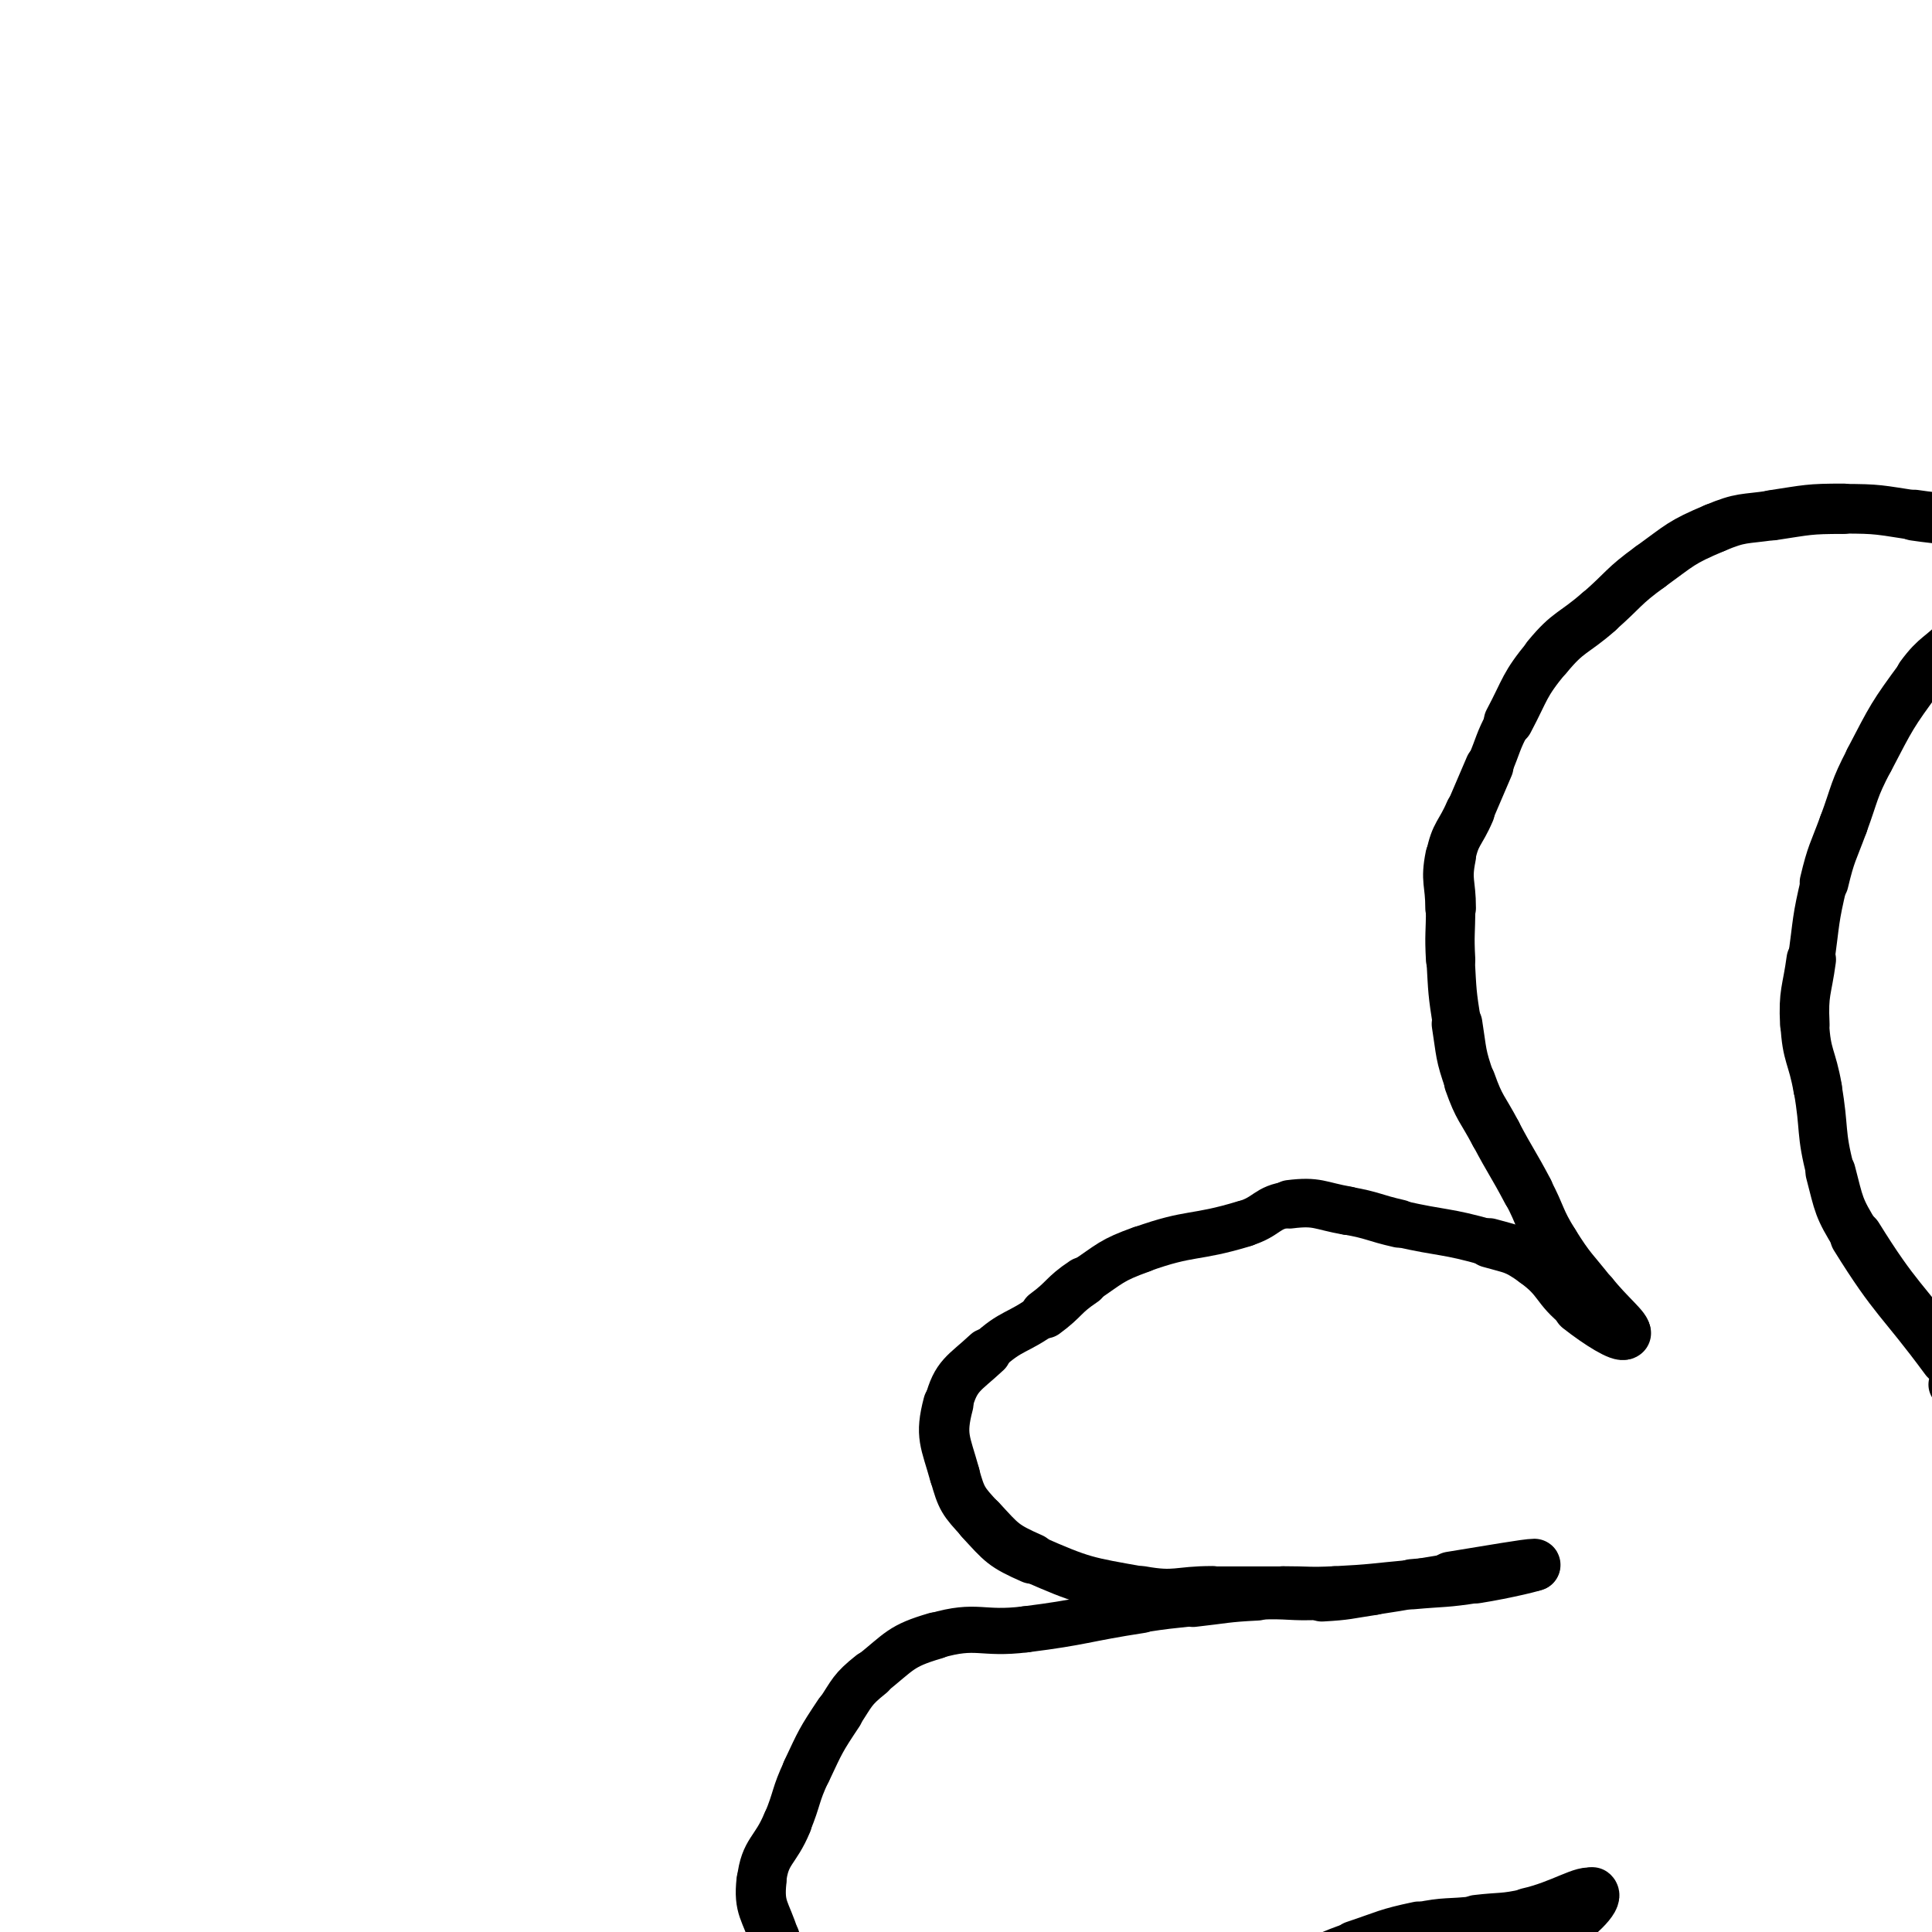
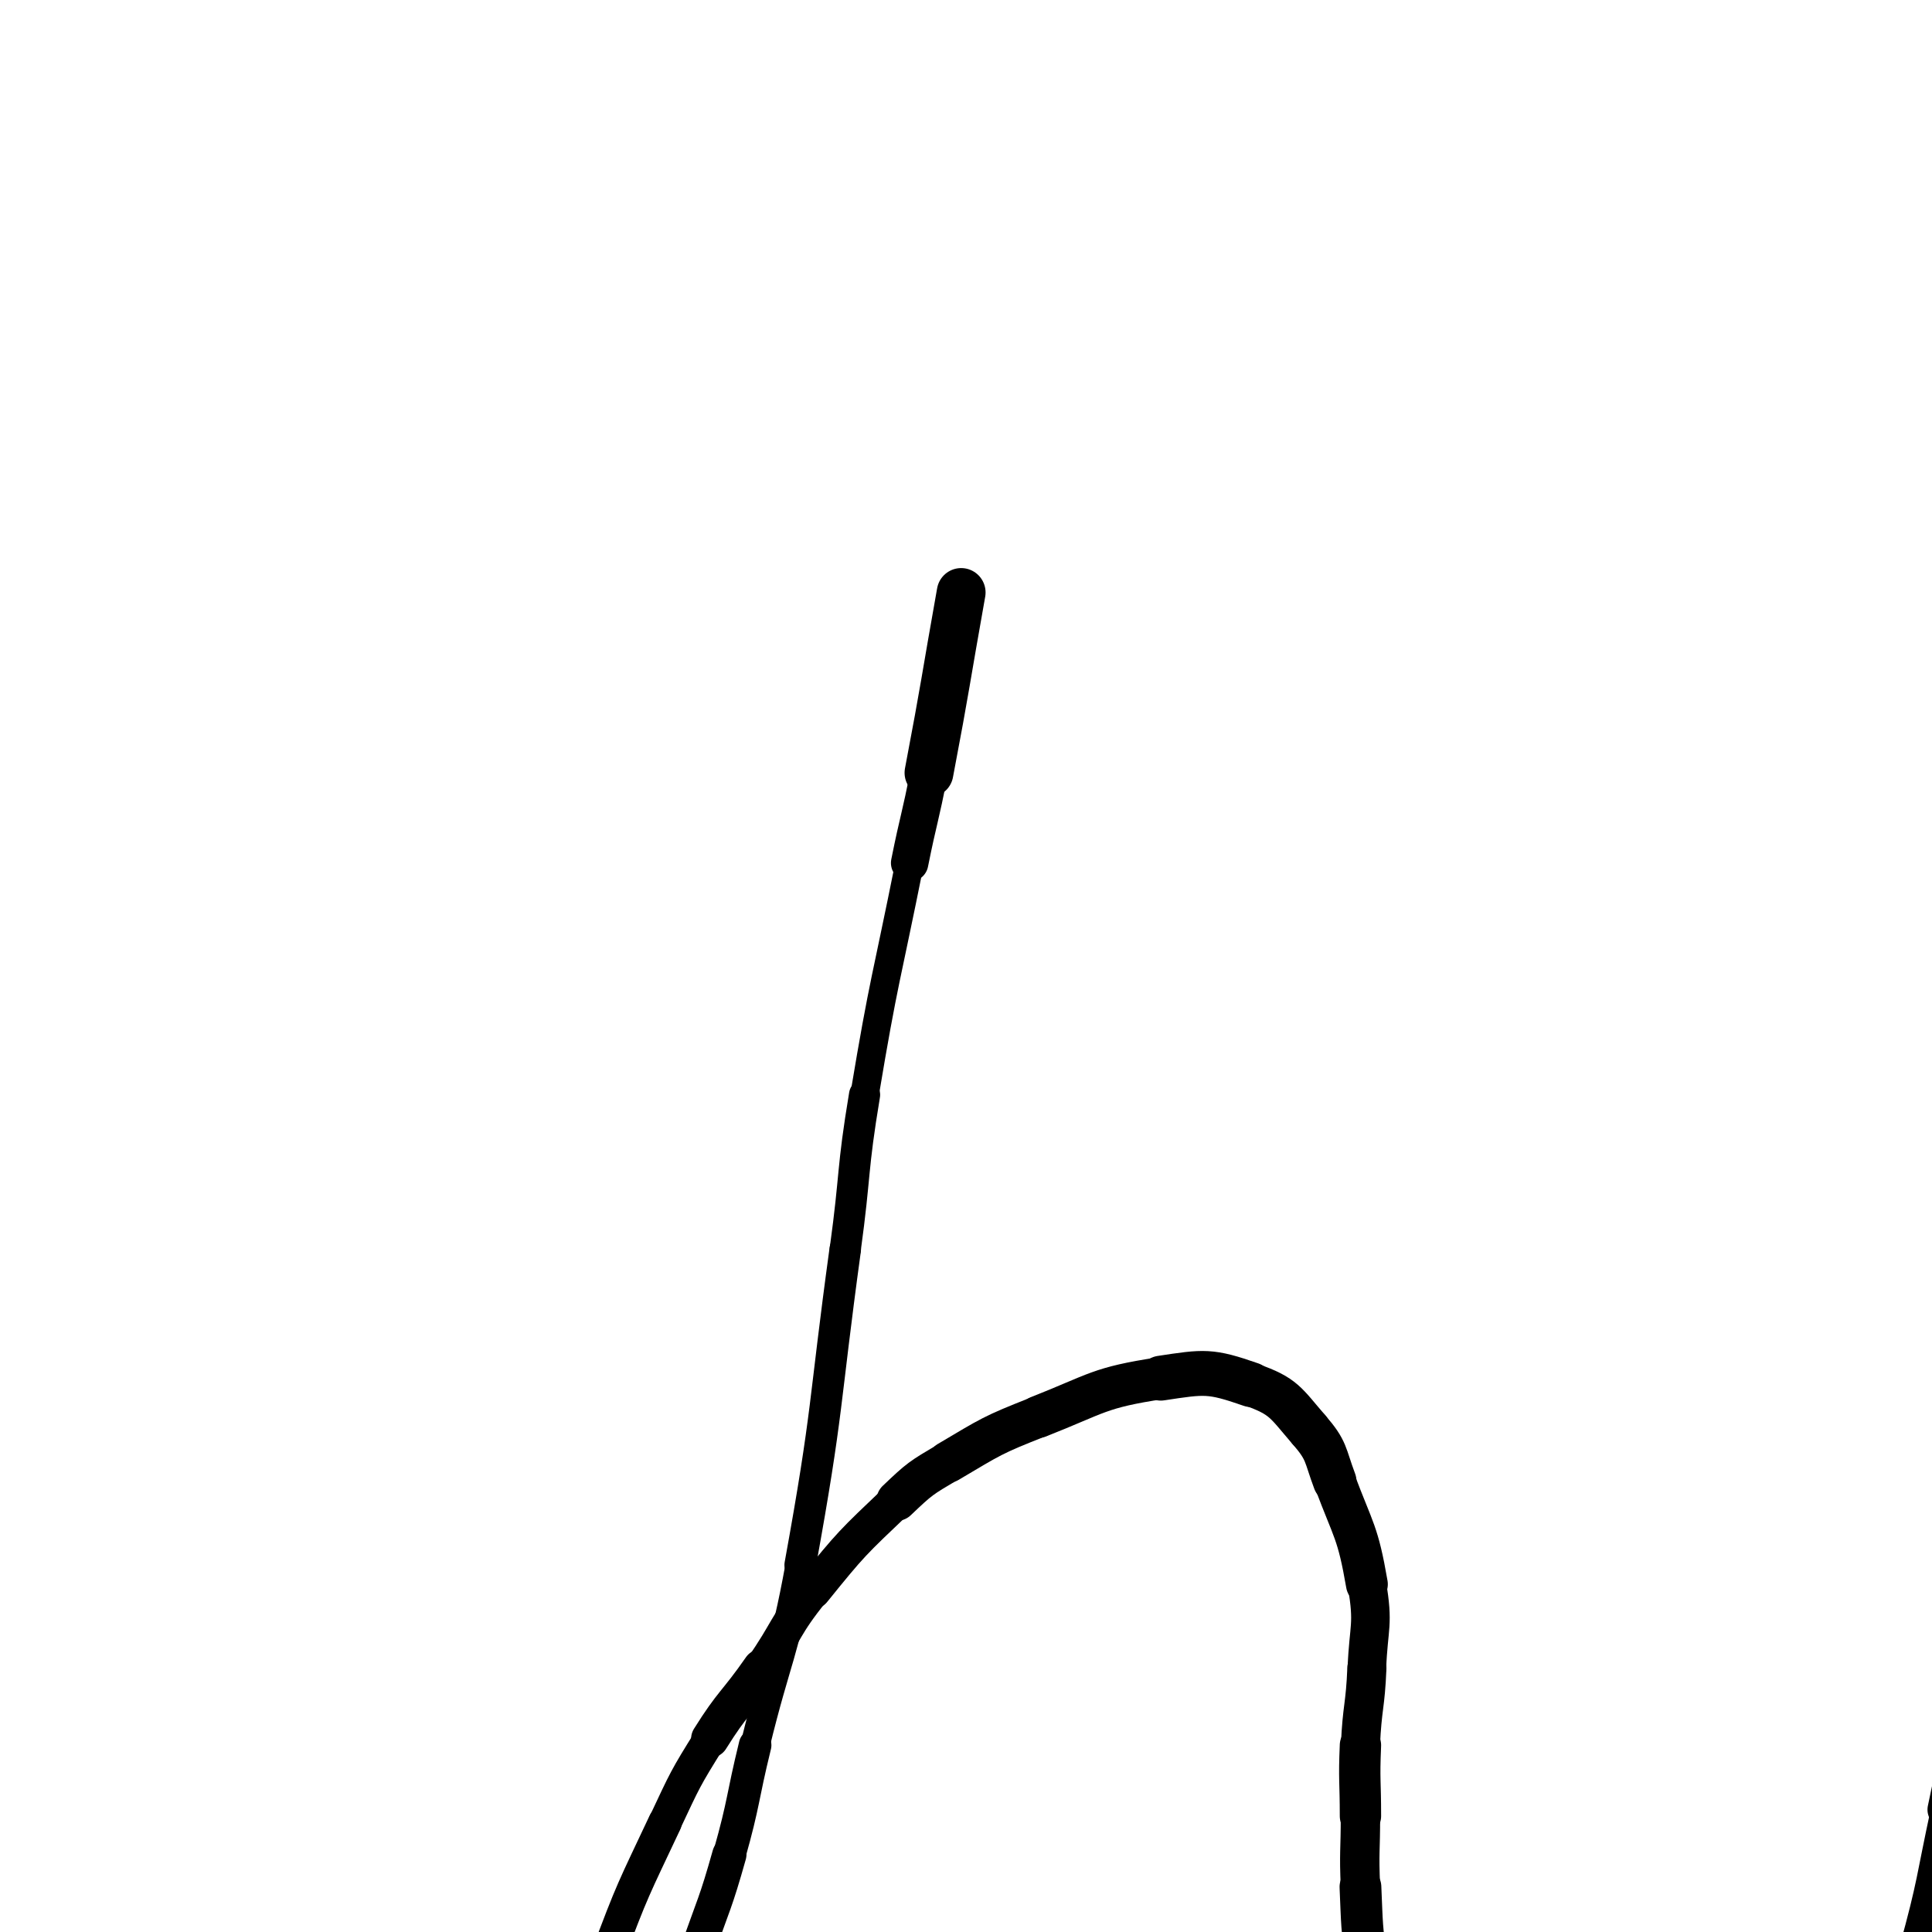
<svg xmlns="http://www.w3.org/2000/svg" viewBox="0 0 200 200" width="200" height="200">
-   <path d="M 201.500,140.667 C 196.833,134.333 196.287,134.638 192.167,128.000" stroke-width="5.465" stroke="black" fill="none" stroke-linecap="round" />
-   <path d="M 192.167,128.000 C 190.287,124.971 190.400,124.785 189.500,121.333" stroke-width="5.195" stroke="black" fill="none" stroke-linecap="round" />
-   <path d="M 189.500,121.333 C 188.400,117.118 188.918,116.985 188.167,112.667" stroke-width="5.005" stroke="black" fill="none" stroke-linecap="round" />
-   <path d="M 188.167,112.667 C 187.584,109.318 187.001,109.358 186.833,106.000" stroke-width="5.044" stroke="black" fill="none" stroke-linecap="round" />
-   <path d="M 186.833,106.000 C 186.668,102.691 187.048,102.651 187.500,99.333" stroke-width="5.127" stroke="black" fill="none" stroke-linecap="round" />
-   <path d="M 187.500,99.333 C 188.048,95.318 187.897,95.266 188.833,91.333" stroke-width="4.831" stroke="black" fill="none" stroke-linecap="round" />
-   <path d="M 188.833,91.333 C 189.564,88.266 189.741,88.299 190.833,85.333" stroke-width="5.060" stroke="black" fill="none" stroke-linecap="round" />
-   <path d="M 190.833,85.333 C 192.074,81.966 191.845,81.838 193.500,78.667" stroke-width="5.053" stroke="black" fill="none" stroke-linecap="round" />
-   <path d="M 193.500,78.667 C 195.845,74.172 195.834,74.071 198.833,70.000" stroke-width="5.083" stroke="black" fill="none" stroke-linecap="round" />
-   <path d="M 198.833,70.000 C 200.501,67.737 200.924,68.083 202.833,66.000" stroke-width="5.210" stroke="black" fill="none" stroke-linecap="round" />
-   <path d="M 202.833,66.000 C 204.591,64.083 204.500,64.000 206.167,62.000" stroke-width="5.245" stroke="black" fill="none" stroke-linecap="round" />
-   <path d="M 206.167,62.000 C 207.833,60.000 209.953,59.661 209.500,58.000" stroke-width="5.415" stroke="black" fill="none" stroke-linecap="round" />
-   <path d="M 209.500,58.000 C 208.953,55.994 207.033,55.847 204.167,54.667" stroke-width="5.440" stroke="black" fill="none" stroke-linecap="round" />
-   <path d="M 204.167,54.667 C 201.366,53.513 201.200,53.788 198.167,53.333" stroke-width="5.273" stroke="black" fill="none" stroke-linecap="round" />
-   <path d="M 198.167,53.333 C 194.533,52.788 194.500,52.667 190.833,52.667" stroke-width="5.138" stroke="black" fill="none" stroke-linecap="round" />
-   <path d="M 190.833,52.667 C 187.167,52.667 187.134,52.788 183.500,53.333" stroke-width="5.211" stroke="black" fill="none" stroke-linecap="round" />
-   <path d="M 183.500,53.333 C 180.467,53.788 180.296,53.489 177.500,54.667" stroke-width="5.145" stroke="black" fill="none" stroke-linecap="round" />
-   <path d="M 177.500,54.667 C 173.963,56.156 173.972,56.400 170.833,58.667" stroke-width="5.151" stroke="black" fill="none" stroke-linecap="round" />
-   <path d="M 170.833,58.667 C 167.972,60.733 168.167,61.000 165.500,63.333" stroke-width="5.155" stroke="black" fill="none" stroke-linecap="round" />
-   <path d="M 165.500,63.333 C 162.833,65.667 162.392,65.298 160.167,68.000" stroke-width="5.196" stroke="black" fill="none" stroke-linecap="round" />
-   <path d="M 160.167,68.000 C 157.725,70.964 157.982,71.239 156.167,74.667" stroke-width="5.135" stroke="black" fill="none" stroke-linecap="round" />
-   <path d="M 156.167,74.667 C 154.982,76.905 155.167,77.000 154.167,79.333" stroke-width="4.804" stroke="black" fill="none" stroke-linecap="round" />
-   <path d="M 154.167,79.333 C 153.167,81.667 153.167,81.667 152.167,84.000" stroke-width="5.024" stroke="black" fill="none" stroke-linecap="round" />
-   <path d="M 152.167,84.000 C 151.167,86.333 150.654,86.228 150.167,88.667" stroke-width="5.150" stroke="black" fill="none" stroke-linecap="round" />
-   <path d="M 150.167,88.667 C 149.654,91.228 150.167,91.333 150.167,94.000" stroke-width="5.244" stroke="black" fill="none" stroke-linecap="round" />
-   <path d="M 150.167,94.000 C 150.167,96.667 150.019,96.674 150.167,99.333" stroke-width="5.108" stroke="black" fill="none" stroke-linecap="round" />
-   <path d="M 150.167,99.333 C 150.352,102.674 150.312,102.697 150.833,106.000" stroke-width="5.004" stroke="black" fill="none" stroke-linecap="round" />
-   <path d="M 150.833,106.000 C 151.312,109.030 151.152,109.124 152.167,112.000" stroke-width="5.250" stroke="black" fill="none" stroke-linecap="round" />
-   <path d="M 152.167,112.000 C 153.152,114.790 153.439,114.699 154.833,117.333" stroke-width="5.365" stroke="black" fill="none" stroke-linecap="round" />
-   <path d="M 154.833,117.333 C 156.439,120.366 156.561,120.301 158.167,123.333" stroke-width="5.343" stroke="black" fill="none" stroke-linecap="round" />
-   <path d="M 158.167,123.333 C 159.561,125.968 159.260,126.149 160.833,128.667" stroke-width="5.276" stroke="black" fill="none" stroke-linecap="round" />
-   <path d="M 160.833,128.667 C 162.593,131.482 162.775,131.380 164.833,134.000" stroke-width="5.277" stroke="black" fill="none" stroke-linecap="round" />
-   <path d="M 164.833,134.000 C 166.441,136.046 168.495,137.672 168.167,138.000" stroke-width="5.354" stroke="black" fill="none" stroke-linecap="round" />
-   <path d="M 168.167,138.000 C 167.828,138.339 165.595,136.979 163.500,135.333" stroke-width="5.496" stroke="black" fill="none" stroke-linecap="round" />
-   <path d="M 163.500,135.333 C 160.928,133.313 161.471,132.551 158.833,130.667" stroke-width="5.148" stroke="black" fill="none" stroke-linecap="round" />
-   <path d="M 158.833,130.667 C 156.804,129.217 156.597,129.361 154.167,128.667" stroke-width="5.125" stroke="black" fill="none" stroke-linecap="round" />
-   <path d="M 154.167,128.667 C 149.597,127.361 149.487,127.724 144.833,126.667" stroke-width="4.837" stroke="black" fill="none" stroke-linecap="round" />
-   <path d="M 144.833,126.667 C 142.153,126.058 142.201,125.810 139.500,125.333" stroke-width="4.989" stroke="black" fill="none" stroke-linecap="round" />
-   <path d="M 139.500,125.333 C 136.534,124.810 136.397,124.305 133.500,124.667" stroke-width="5.025" stroke="black" fill="none" stroke-linecap="round" />
-   <path d="M 133.500,124.667 C 131.064,124.971 131.255,125.930 128.833,126.667" stroke-width="4.775" stroke="black" fill="none" stroke-linecap="round" />
-   <path d="M 128.833,126.667 C 123.589,128.263 123.297,127.486 118.167,129.333" stroke-width="4.822" stroke="black" fill="none" stroke-linecap="round" />
-   <path d="M 118.167,129.333 C 114.964,130.486 115.010,130.771 112.167,132.667" stroke-width="4.863" stroke="black" fill="none" stroke-linecap="round" />
-   <path d="M 112.167,132.667 C 110.010,134.105 110.263,134.463 108.167,136.000" stroke-width="5.121" stroke="black" fill="none" stroke-linecap="round" />
-   <path d="M 108.167,136.000 C 105.263,138.129 104.765,137.575 102.167,140.000" stroke-width="4.624" stroke="black" fill="none" stroke-linecap="round" />
-   <path d="M 102.167,140.000 C 99.765,142.242 98.959,142.324 98.167,145.333" stroke-width="5.026" stroke="black" fill="none" stroke-linecap="round" />
-   <path d="M 98.167,145.333 C 97.292,148.657 97.870,149.198 98.833,152.667" stroke-width="5.215" stroke="black" fill="none" stroke-linecap="round" />
-   <path d="M 98.833,152.667 C 99.537,155.198 99.715,155.399 101.500,157.333" stroke-width="5.178" stroke="black" fill="none" stroke-linecap="round" />
-   <path d="M 101.500,157.333 C 103.715,159.732 103.827,160.011 106.833,161.333" stroke-width="5.240" stroke="black" fill="none" stroke-linecap="round" />
-   <path d="M 106.833,161.333 C 112.160,163.677 112.408,163.638 118.167,164.667" stroke-width="4.992" stroke="black" fill="none" stroke-linecap="round" />
-   <path d="M 118.167,164.667 C 121.741,165.305 121.833,164.667 125.500,164.667" stroke-width="5.103" stroke="black" fill="none" stroke-linecap="round" />
-   <path d="M 125.500,164.667 C 129.167,164.667 129.167,164.667 132.833,164.667" stroke-width="5.026" stroke="black" fill="none" stroke-linecap="round" />
-   <path d="M 132.833,164.667 C 135.500,164.667 135.506,164.800 138.167,164.667" stroke-width="5.066" stroke="black" fill="none" stroke-linecap="round" />
-   <path d="M 138.167,164.667 C 142.172,164.466 142.169,164.363 146.167,164.000" stroke-width="5.062" stroke="black" fill="none" stroke-linecap="round" />
-   <path d="M 146.167,164.000 C 149.503,163.697 149.530,163.855 152.833,163.333" stroke-width="5.200" stroke="black" fill="none" stroke-linecap="round" />
-   <path d="M 152.833,163.333 C 155.864,162.855 159.383,162.000 158.833,162.000" stroke-width="5.294" stroke="black" fill="none" stroke-linecap="round" />
-   <path d="M 158.833,162.000 C 158.049,162.000 154.496,162.641 150.167,163.333" stroke-width="5.418" stroke="black" fill="none" stroke-linecap="round" />
-   <path d="M 150.167,163.333 C 146.163,163.974 146.176,164.065 142.167,164.667" stroke-width="5.019" stroke="black" fill="none" stroke-linecap="round" />
-   <path d="M 142.167,164.667 C 139.510,165.065 139.512,165.185 136.833,165.333" stroke-width="5.054" stroke="black" fill="none" stroke-linecap="round" />
-   <path d="M 136.833,165.333 C 133.512,165.518 133.492,165.167 130.167,165.333" stroke-width="4.685" stroke="black" fill="none" stroke-linecap="round" />
-   <path d="M 130.167,165.333 C 126.825,165.500 126.829,165.630 123.500,166.000" stroke-width="4.849" stroke="black" fill="none" stroke-linecap="round" />
-   <path d="M 123.500,166.000 C 120.829,166.297 120.822,166.258 118.167,166.667" stroke-width="4.669" stroke="black" fill="none" stroke-linecap="round" />
-   <path d="M 118.167,166.667 C 112.156,167.591 112.196,167.913 106.167,168.667" stroke-width="4.781" stroke="black" fill="none" stroke-linecap="round" />
-   <path d="M 106.167,168.667 C 101.529,169.246 101.203,168.059 96.833,169.333" stroke-width="4.781" stroke="black" fill="none" stroke-linecap="round" />
-   <path d="M 96.833,169.333 C 93.203,170.392 93.161,170.938 90.167,173.333" stroke-width="4.859" stroke="black" fill="none" stroke-linecap="round" />
-   <path d="M 90.167,173.333 C 88.161,174.938 88.271,175.177 86.833,177.333" stroke-width="4.993" stroke="black" fill="none" stroke-linecap="round" />
-   <path d="M 86.833,177.333 C 84.938,180.177 84.957,180.237 83.500,183.333" stroke-width="5.096" stroke="black" fill="none" stroke-linecap="round" />
-   <path d="M 83.500,183.333 C 82.291,185.903 82.584,186.034 81.500,188.667" stroke-width="5.056" stroke="black" fill="none" stroke-linecap="round" />
-   <path d="M 81.500,188.667 C 80.251,191.701 79.178,191.568 78.833,194.667" stroke-width="5.112" stroke="black" fill="none" stroke-linecap="round" />
-   <path d="M 78.833,194.667 C 78.511,197.568 79.254,197.746 80.167,200.667" stroke-width="5.183" stroke="black" fill="none" stroke-linecap="round" />
-   <path d="M 80.167,200.667 C 80.921,203.079 80.166,204.175 82.167,205.333" stroke-width="5.281" stroke="black" fill="none" stroke-linecap="round" />
-   <path d="M 82.167,205.333 C 86.499,207.842 87.500,206.667 92.833,208.000" stroke-width="4.910" stroke="black" fill="none" stroke-linecap="round" />
-   <path d="M 92.833,208.000 C 95.500,208.667 95.470,209.165 98.167,209.333" stroke-width="5.005" stroke="black" fill="none" stroke-linecap="round" />
-   <path d="M 98.167,209.333 C 100.803,209.498 100.822,208.824 103.500,208.667" stroke-width="4.736" stroke="black" fill="none" stroke-linecap="round" />
-   <path d="M 103.500,208.667 C 106.489,208.491 106.508,208.824 109.500,208.667" stroke-width="4.702" stroke="black" fill="none" stroke-linecap="round" />
-   <path d="M 109.500,208.667 C 112.841,208.491 112.853,208.473 116.167,208.000" stroke-width="4.666" stroke="black" fill="none" stroke-linecap="round" />
-   <path d="M 116.167,208.000 C 119.853,207.473 119.889,207.569 123.500,206.667" stroke-width="4.719" stroke="black" fill="none" stroke-linecap="round" />
-   <path d="M 123.500,206.667 C 129.223,205.236 129.211,205.133 134.833,203.333" stroke-width="4.740" stroke="black" fill="none" stroke-linecap="round" />
-   <path d="M 134.833,203.333 C 137.544,202.466 137.466,202.233 140.167,201.333" stroke-width="4.780" stroke="black" fill="none" stroke-linecap="round" />
-   <path d="M 140.167,201.333 C 143.466,200.233 143.442,200.047 146.833,199.333" stroke-width="4.981" stroke="black" fill="none" stroke-linecap="round" />
-   <path d="M 146.833,199.333 C 149.775,198.714 149.836,199.019 152.833,198.667" stroke-width="4.787" stroke="black" fill="none" stroke-linecap="round" />
-   <path d="M 152.833,198.667 C 155.502,198.353 155.552,198.581 158.167,198.000" stroke-width="5.012" stroke="black" fill="none" stroke-linecap="round" />
-   <path d="M 158.167,198.000 C 161.552,197.248 164.098,195.448 164.833,196.000" stroke-width="5.151" stroke="black" fill="none" stroke-linecap="round" />
-   <path d="M 164.833,196.000 C 165.431,196.448 163.200,198.648 160.833,200.000" stroke-width="5.420" stroke="black" fill="none" stroke-linecap="round" />
-   <path d="M 160.833,200.000 C 158.533,201.314 158.088,200.428 155.500,201.333" stroke-width="5.220" stroke="black" fill="none" stroke-linecap="round" />
-   <path d="M 155.500,201.333 C 151.421,202.761 151.473,202.939 147.500,204.667" stroke-width="5.031" stroke="black" fill="none" stroke-linecap="round" />
-   <path d="M 147.500,204.667 C 143.807,206.272 143.901,206.506 140.167,208.000" stroke-width="4.943" stroke="black" fill="none" stroke-linecap="round" />
-   <path d="M 140.167,208.000 C 137.235,209.173 137.148,208.948 134.167,210.000" stroke-width="5.065" stroke="black" fill="none" stroke-linecap="round" />
-   <path d="M 134.167,210.000 C 131.482,210.948 131.547,211.152 128.833,212.000" stroke-width="4.764" stroke="black" fill="none" stroke-linecap="round" />
-   <path d="M 128.833,212.000 C 126.214,212.819 126.167,212.667 123.500,213.333" stroke-width="4.773" stroke="black" fill="none" stroke-linecap="round" />
-   <path d="M 123.500,213.333 C 120.833,214.000 120.695,213.655 118.167,214.667" stroke-width="5.042" stroke="black" fill="none" stroke-linecap="round" />
-   <path d="M 118.167,214.667 C 115.695,215.655 115.271,215.426 113.500,217.333" stroke-width="5.121" stroke="black" fill="none" stroke-linecap="round" />
-   <path d="M 113.500,217.333 C 110.938,220.093 111.062,220.485 109.500,224.000" stroke-width="5.133" stroke="black" fill="none" stroke-linecap="round" />
-   <path d="M 109.500,224.000 C 108.395,226.485 108.335,226.637 108.167,229.333" stroke-width="5.190" stroke="black" fill="none" stroke-linecap="round" />
-   <path d="M 108.167,229.333 C 108.002,231.970 107.697,232.393 108.833,234.667" stroke-width="5.322" stroke="black" fill="none" stroke-linecap="round" />
-   <path d="M 108.833,234.667 C 110.030,237.060 110.442,237.322 112.833,238.667" stroke-width="5.306" stroke="black" fill="none" stroke-linecap="round" />
-   <path d="M 112.833,238.667 C 115.775,240.322 116.184,239.612 119.500,240.667" stroke-width="5.190" stroke="black" fill="none" stroke-linecap="round" />
-   <path d="M 119.500,240.667 C 123.517,241.945 123.407,242.444 127.500,243.333" stroke-width="5.053" stroke="black" fill="none" stroke-linecap="round" />
-   <path d="M 127.500,243.333 C 131.074,244.110 131.235,243.315 134.833,244.000" stroke-width="4.618" stroke="black" fill="none" stroke-linecap="round" />
-   <path d="M 134.833,244.000 C 138.235,244.648 138.137,245.115 141.500,246.000" stroke-width="4.874" stroke="black" fill="none" stroke-linecap="round" />
-   <path d="M 141.500,246.000 C 144.470,246.782 144.464,246.996 147.500,247.333" stroke-width="4.839" stroke="black" fill="none" stroke-linecap="round" />
-   <path d="M 147.500,247.333 C 150.464,247.663 150.503,247.218 153.500,247.333" stroke-width="4.798" stroke="black" fill="none" stroke-linecap="round" />
-   <path d="M 153.500,247.333 C 159.170,247.551 159.163,247.790 164.833,248.000" stroke-width="4.741" stroke="black" fill="none" stroke-linecap="round" />
-   <path d="M 164.833,248.000 C 168.163,248.123 168.176,248.175 171.500,248.000" stroke-width="4.745" stroke="black" fill="none" stroke-linecap="round" />
-   <path d="M 171.500,248.000 C 174.510,247.842 174.497,247.634 177.500,247.333" stroke-width="4.719" stroke="black" fill="none" stroke-linecap="round" />
-   <path d="M 177.500,247.333 C 181.163,246.967 181.172,247.052 184.833,246.667" stroke-width="4.714" stroke="black" fill="none" stroke-linecap="round" />
-   <path d="M 184.833,246.667 C 187.506,246.385 187.513,246.419 190.167,246.000" stroke-width="4.718" stroke="black" fill="none" stroke-linecap="round" />
-   <path d="M 190.167,246.000 C 193.846,245.419 193.833,245.333 197.500,244.667" stroke-width="4.823" stroke="black" fill="none" stroke-linecap="round" />
-   <path d="M 197.500,244.667 C 201.167,244.000 201.264,244.325 204.833,243.333" stroke-width="4.914" stroke="black" fill="none" stroke-linecap="round" />
-   <path d="M 204.833,243.333 C 207.264,242.658 207.110,242.177 209.500,241.333" stroke-width="4.766" stroke="black" fill="none" stroke-linecap="round" />
-   <path d="M 209.500,241.333 C 212.777,240.177 213.306,241.050 216.167,239.333" stroke-width="5.049" stroke="black" fill="none" stroke-linecap="round" />
-   <path d="M 216.167,239.333 C 218.306,238.050 218.150,237.527 219.500,235.333" stroke-width="5.232" stroke="black" fill="none" stroke-linecap="round" />
-   <path d="M 219.500,235.333 C 220.817,233.194 220.609,233.042 221.500,230.667" stroke-width="5.237" stroke="black" fill="none" stroke-linecap="round" />
-   <path d="M 221.500,230.667 C 222.609,227.708 222.548,227.682 223.500,224.667" stroke-width="5.217" stroke="black" fill="none" stroke-linecap="round" />
-   <path d="M 223.500,224.667 C 224.548,221.348 224.931,221.412 225.500,218.000" stroke-width="5.220" stroke="black" fill="none" stroke-linecap="round" />
-   <path d="M 225.500,218.000 C 226.265,213.412 225.954,213.338 226.167,208.667" stroke-width="5.030" stroke="black" fill="none" stroke-linecap="round" />
-   <path d="M 226.167,208.667 C 226.288,206.004 226.323,205.991 226.167,203.333" stroke-width="5.053" stroke="black" fill="none" stroke-linecap="round" />
-   <path d="M 226.167,203.333 C 225.990,200.325 225.677,200.342 225.500,197.333" stroke-width="5.013" stroke="black" fill="none" stroke-linecap="round" />
-   <path d="M 225.500,197.333 C 225.344,194.675 225.656,194.658 225.500,192.000" stroke-width="4.845" stroke="black" fill="none" stroke-linecap="round" />
-   <path d="M 225.500,192.000 C 225.323,188.991 225.167,189.000 224.833,186.000" stroke-width="4.748" stroke="black" fill="none" stroke-linecap="round" />
-   <path d="M 224.833,186.000 C 224.500,183.000 224.833,182.931 224.167,180.000" stroke-width="4.942" stroke="black" fill="none" stroke-linecap="round" />
-   <path d="M 224.167,180.000 C 223.166,175.598 223.208,175.507 221.500,171.333" stroke-width="4.824" stroke="black" fill="none" stroke-linecap="round" />
-   <path d="M 221.500,171.333 C 220.208,168.174 219.849,168.324 218.167,165.333" stroke-width="4.901" stroke="black" fill="none" stroke-linecap="round" />
-   <path d="M 218.167,165.333 C 216.849,162.991 217.104,162.806 215.500,160.667" stroke-width="5.037" stroke="black" fill="none" stroke-linecap="round" />
-   <path d="M 215.500,160.667 C 213.104,157.472 212.795,157.700 210.167,154.667" stroke-width="4.962" stroke="black" fill="none" stroke-linecap="round" />
-   <path d="M 210.167,154.667 C 208.462,152.700 208.332,152.790 206.833,150.667" stroke-width="5.176" stroke="black" fill="none" stroke-linecap="round" />
-   <path d="M 206.833,150.667 C 204.332,147.123 204.432,147.041 202.167,143.333" stroke-width="5.070" stroke="black" fill="none" stroke-linecap="round" />
+   <path d="M 99.500,61.333 C 97.833,70.667 97.940,70.688 96.167,80.000" stroke-width="5.052" stroke="black" fill="none" stroke-linecap="round" />
+   <path d="M 96.167,80.000 C 95.274,84.688 95.103,84.654 94.167,89.333" stroke-width="3.875" stroke="black" fill="none" stroke-linecap="round" />
+   <path d="M 94.167,89.333 C 91.769,101.320 91.509,101.282 89.500,113.333" stroke-width="2.940" stroke="black" fill="none" stroke-linecap="round" />
+   <path d="M 89.500,113.333 C 88.175,121.282 88.594,121.346 87.500,129.333" stroke-width="3.225" stroke="black" fill="none" stroke-linecap="round" />
+   <path d="M 87.500,129.333 C 85.261,145.679 85.781,145.787 82.833,162.000" stroke-width="3.260" stroke="black" fill="none" stroke-linecap="round" />
+   <path d="M 82.833,162.000 C 81.115,171.454 80.451,171.321 78.167,180.667" stroke-width="3.026" stroke="black" fill="none" stroke-linecap="round" />
+   <path d="M 78.167,180.667 C 76.784,186.321 77.075,186.402 75.500,192.000" stroke-width="3.378" stroke="black" fill="none" stroke-linecap="round" />
+   <path d="M 75.500,192.000 C 74.075,197.068 73.898,197.023 72.167,202.000" stroke-width="3.542" stroke="black" fill="none" stroke-linecap="round" />
+   <path d="M 72.167,202.000 C 71.231,204.690 71.167,204.667 70.167,207.333" stroke-width="4.089" stroke="black" fill="none" stroke-linecap="round" />
+   <path d="M 70.167,207.333 C 69.167,210.000 68.829,209.908 68.167,212.667" stroke-width="4.175" stroke="black" fill="none" stroke-linecap="round" />
+   <path d="M 68.167,212.667 C 66.829,218.241 67.735,218.510 66.167,224.000" stroke-width="3.499" stroke="black" fill="none" stroke-linecap="round" />
+   <path d="M 66.167,224.000 C 65.069,227.843 64.420,227.632 62.833,231.333" stroke-width="4.187" stroke="black" fill="none" stroke-linecap="round" />
+   <path d="M 62.833,231.333 C 61.420,234.632 61.581,234.701 60.167,238.000" stroke-width="3.969" stroke="black" fill="none" stroke-linecap="round" />
+   <path d="M 60.167,238.000 C 58.581,241.701 58.858,241.891 56.833,245.333" stroke-width="4.388" stroke="black" fill="none" stroke-linecap="round" />
+   <path d="M 56.833,245.333 C 55.525,247.558 54.024,250.730 53.500,249.333" stroke-width="4.785" stroke="black" fill="none" stroke-linecap="round" />
+   <path d="M 53.500,249.333 C 52.024,245.396 52.037,241.831 52.833,234.667" stroke-width="4.889" stroke="black" fill="none" stroke-linecap="round" />
+   <path d="M 52.833,234.667 C 53.371,229.831 54.642,230.047 56.167,225.333" stroke-width="3.871" stroke="black" fill="none" stroke-linecap="round" />
+   <path d="M 56.167,225.333 C 58.308,218.713 58.203,218.677 60.167,212.000" stroke-width="3.563" stroke="black" fill="none" stroke-linecap="round" />
+   <path d="M 60.167,212.000 C 61.536,207.344 61.147,207.208 62.833,202.667" stroke-width="3.575" stroke="black" fill="none" stroke-linecap="round" />
+   <path d="M 62.833,202.667 C 65.480,195.541 65.594,195.551 68.833,188.667" stroke-width="3.480" stroke="black" fill="none" stroke-linecap="round" />
+   <path d="M 68.833,188.667 C 70.927,184.218 70.897,184.164 73.500,180.000" stroke-width="3.421" stroke="black" fill="none" stroke-linecap="round" />
+   <path d="M 73.500,180.000 C 75.897,176.164 76.245,176.388 78.833,172.667" stroke-width="3.913" stroke="black" fill="none" stroke-linecap="round" />
+   <path d="M 78.833,172.667 C 81.578,168.721 81.156,168.395 84.167,164.667" stroke-width="3.560" stroke="black" fill="none" stroke-linecap="round" />
+   <path d="M 84.167,164.667 C 88.156,159.728 88.238,159.709 92.833,155.333" stroke-width="3.740" stroke="black" fill="none" stroke-linecap="round" />
+   <path d="M 92.833,155.333 C 95.238,153.043 95.308,153.023 98.167,151.333" stroke-width="4.204" stroke="black" fill="none" stroke-linecap="round" />
+   <path d="M 98.167,151.333 C 102.641,148.689 102.660,148.573 107.500,146.667" stroke-width="4.294" stroke="black" fill="none" stroke-linecap="round" />
+   <path d="M 107.500,146.667 C 113.660,144.240 113.713,143.645 120.167,142.667" stroke-width="4.358" stroke="black" fill="none" stroke-linecap="round" />
+   <path d="M 120.167,142.667 C 124.713,141.978 125.270,141.862 129.500,143.333" stroke-width="4.646" stroke="black" fill="none" stroke-linecap="round" />
+   <path d="M 129.500,143.333 C 132.936,144.529 133.072,145.198 135.500,148.000" stroke-width="4.512" stroke="black" fill="none" stroke-linecap="round" />
+   <path d="M 135.500,148.000 C 137.405,150.198 137.123,150.550 138.167,153.333" stroke-width="4.507" stroke="black" fill="none" stroke-linecap="round" />
+   <path d="M 138.167,153.333 C 140.123,158.550 140.561,158.556 141.500,164.000" stroke-width="4.334" stroke="black" fill="none" stroke-linecap="round" />
+   <path d="M 141.500,164.000 C 142.228,168.222 141.673,168.341 141.500,172.667" stroke-width="3.993" stroke="black" fill="none" stroke-linecap="round" />
+   <path d="M 141.500,172.667 C 141.340,176.674 141.008,176.660 140.833,180.667" stroke-width="4.046" stroke="black" fill="none" stroke-linecap="round" />
+   <path d="M 140.833,180.667 C 140.674,184.327 140.833,184.333 140.833,188.000" stroke-width="4.279" stroke="black" fill="none" stroke-linecap="round" />
+   <path d="M 140.833,188.000 C 140.833,191.667 140.674,191.673 140.833,195.333" stroke-width="4.077" stroke="black" fill="none" stroke-linecap="round" />
+   <path d="M 140.833,195.333 C 141.008,199.340 140.934,199.369 141.500,203.333" stroke-width="4.323" stroke="black" fill="none" stroke-linecap="round" />
+   <path d="M 141.500,203.333 C 141.934,206.369 142.122,206.344 142.833,209.333" stroke-width="4.272" stroke="black" fill="none" stroke-linecap="round" />
+   <path d="M 142.833,209.333 C 143.788,213.344 143.233,213.599 144.833,217.333" stroke-width="4.242" stroke="black" fill="none" stroke-linecap="round" />
+   <path d="M 144.833,217.333 C 146.233,220.599 146.438,220.672 148.833,223.333" stroke-width="4.238" stroke="black" fill="none" stroke-linecap="round" />
+   <path d="M 148.833,223.333 C 152.438,227.339 152.365,227.823 156.833,230.667" stroke-width="4.531" stroke="black" fill="none" stroke-linecap="round" />
+   <path d="M 156.833,230.667 C 159.699,232.490 160.128,231.824 163.500,232.667" stroke-width="4.188" stroke="black" fill="none" stroke-linecap="round" />
+   <path d="M 163.500,232.667 C 166.794,233.490 167.000,234.576 170.167,234.000" stroke-width="4.567" stroke="black" fill="none" stroke-linecap="round" />
+   <path d="M 170.167,234.000 C 174.333,233.242 174.308,232.234 178.167,230.000" stroke-width="4.376" stroke="black" fill="none" stroke-linecap="round" />
+   <path d="M 178.167,230.000 C 180.641,228.568 180.581,228.437 182.833,226.667" stroke-width="4.464" stroke="black" fill="none" stroke-linecap="round" />
+   <path d="M 182.833,226.667 C 185.248,224.770 185.817,225.192 187.500,222.667" stroke-width="4.226" stroke="black" fill="none" stroke-linecap="round" />
+   <path d="M 187.500,222.667 C 192.483,215.192 191.997,214.746 196.167,206.667" stroke-width="4.069" stroke="black" fill="none" stroke-linecap="round" />
+   <path d="M 196.167,206.667 C 197.330,204.412 197.494,204.440 198.167,202.000" stroke-width="4.287" stroke="black" fill="none" stroke-linecap="round" />
+   <path d="M 198.167,202.000 C 200.160,194.773 199.911,194.683 201.500,187.333" stroke-width="3.211" stroke="black" fill="none" stroke-linecap="round" />
+   <path d="M 201.500,187.333 C 202.577,182.350 202.472,182.328 203.500,177.333" stroke-width="3.935" stroke="black" fill="none" stroke-linecap="round" />
+   <path d="M 203.500,177.333 C 204.805,170.994 205.138,171.045 206.167,164.667" stroke-width="3.503" stroke="black" fill="none" stroke-linecap="round" />
+   <path d="M 206.167,164.667 C 206.805,160.711 206.296,160.642 206.833,156.667" stroke-width="3.765" stroke="black" fill="none" stroke-linecap="round" />
+   <path d="M 206.833,156.667 C 207.963,148.309 208.272,148.348 209.500,140.000" stroke-width="3.935" stroke="black" fill="none" stroke-linecap="round" />
+   <path d="M 209.500,140.000 C 209.939,137.014 210.000,137.009 210.167,134.000" stroke-width="4.125" stroke="black" fill="none" stroke-linecap="round" />
+   <path d="M 210.167,134.000 C 210.333,131.009 209.991,130.989 210.167,128.000" stroke-width="4.297" stroke="black" fill="none" stroke-linecap="round" />
+   <path d="M 210.167,128.000 C 210.324,125.322 210.699,125.346 210.833,122.667" stroke-width="4.281" stroke="black" fill="none" stroke-linecap="round" />
+   <path d="M 210.833,122.667 C 211.033,118.679 211.023,118.656 210.833,114.667" stroke-width="4.626" stroke="black" fill="none" stroke-linecap="round" />
+   <path d="M 210.833,114.667 C 210.690,111.656 210.325,108.508 210.167,108.667" stroke-width="4.987" stroke="black" fill="none" stroke-linecap="round" />
+   <path d="M 210.167,108.667 C 209.992,108.842 210.048,112.003 210.167,115.333" stroke-width="5.208" stroke="black" fill="none" stroke-linecap="round" />
+   <path d="M 210.167,115.333 C 210.381,121.337 210.640,121.329 210.833,127.333" stroke-width="3.894" stroke="black" fill="none" stroke-linecap="round" />
+   <path d="M 210.833,127.333 C 210.973,131.663 210.689,131.671 210.833,136.000" stroke-width="3.915" stroke="black" fill="none" stroke-linecap="round" />
+   <path d="M 210.833,136.000 C 211.022,141.671 211.146,141.668 211.500,147.333" stroke-width="3.519" stroke="black" fill="none" stroke-linecap="round" />
+   <path d="M 211.500,147.333 C 211.813,152.335 211.692,152.346 212.167,157.333" stroke-width="3.881" stroke="black" fill="none" stroke-linecap="round" />
+   <path d="M 212.167,157.333 C 213.025,166.346 213.328,166.319 214.167,175.333" stroke-width="3.236" stroke="black" fill="none" stroke-linecap="round" />
+   <path d="M 214.167,175.333 C 214.662,180.653 214.106,180.724 214.833,186.000" stroke-width="3.436" stroke="black" fill="none" stroke-linecap="round" />
+   <path d="M 214.833,186.000 C 215.439,190.391 215.833,190.333 216.833,194.667" stroke-width="3.781" stroke="black" fill="none" stroke-linecap="round" />
+   <path d="M 216.833,194.667 C 217.833,199.000 217.590,199.072 218.833,203.333" stroke-width="3.970" stroke="black" fill="none" stroke-linecap="round" />
+   <path d="M 218.833,203.333 C 219.924,207.072 220.528,206.899 221.500,210.667" stroke-width="4.023" stroke="black" fill="none" stroke-linecap="round" />
+   <path d="M 221.500,210.667 C 223.194,217.232 222.143,217.560 224.167,224.000" stroke-width="3.786" stroke="black" fill="none" stroke-linecap="round" />
+   <path d="M 224.167,224.000 C 225.809,229.227 226.446,229.026 228.833,234.000" stroke-width="4.135" stroke="black" fill="none" stroke-linecap="round" />
+   <path d="M 228.833,234.000 C 230.446,237.359 230.254,237.480 232.167,240.667" stroke-width="3.975" stroke="black" fill="none" stroke-linecap="round" />
+   <path d="M 232.167,240.667 C 234.254,244.146 234.277,244.187 236.833,247.333" stroke-width="3.904" stroke="black" fill="none" stroke-linecap="round" />
+   <path d="M 236.833,247.333 C 238.610,249.520 238.656,249.541 240.833,251.333" stroke-width="4.312" stroke="black" fill="none" stroke-linecap="round" />
+   <path d="M 240.833,251.333 C 244.323,254.207 244.142,254.735 248.167,256.667" stroke-width="4.653" stroke="black" fill="none" stroke-linecap="round" />
+   <path d="M 248.167,256.667 C 252.475,258.735 252.773,258.717 257.500,259.333" stroke-width="4.659" stroke="black" fill="none" stroke-linecap="round" />
</svg>
